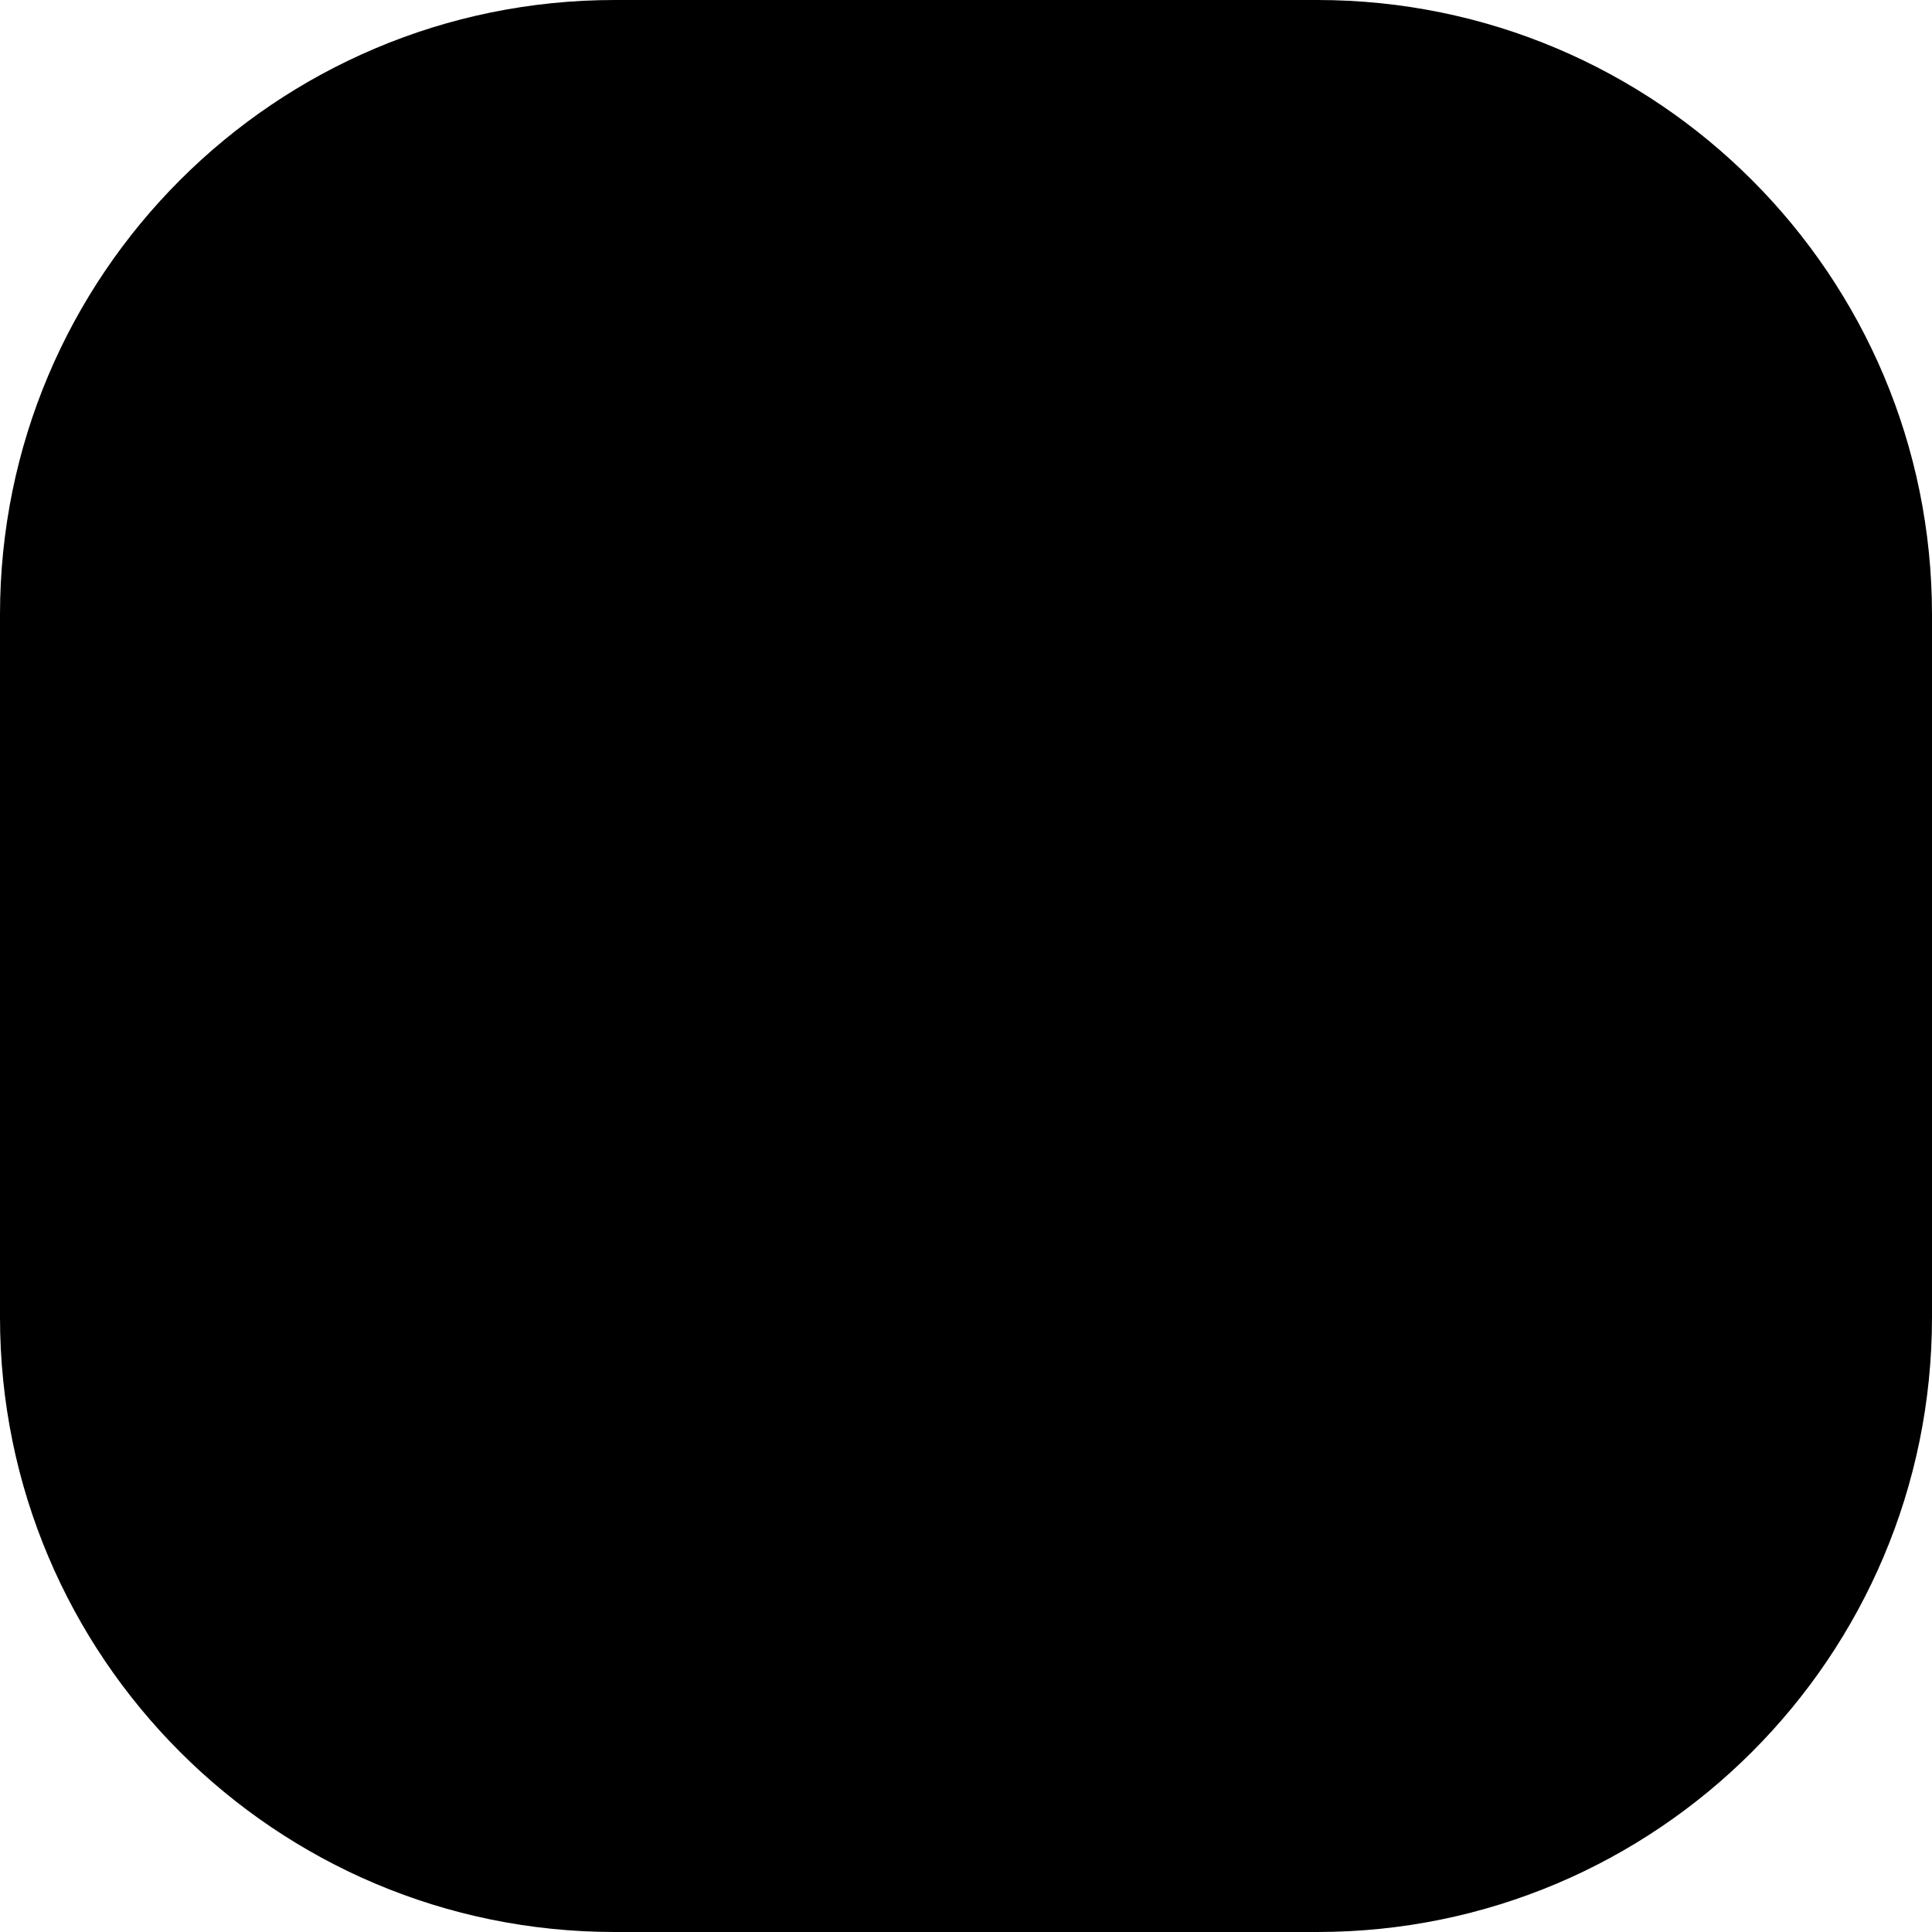
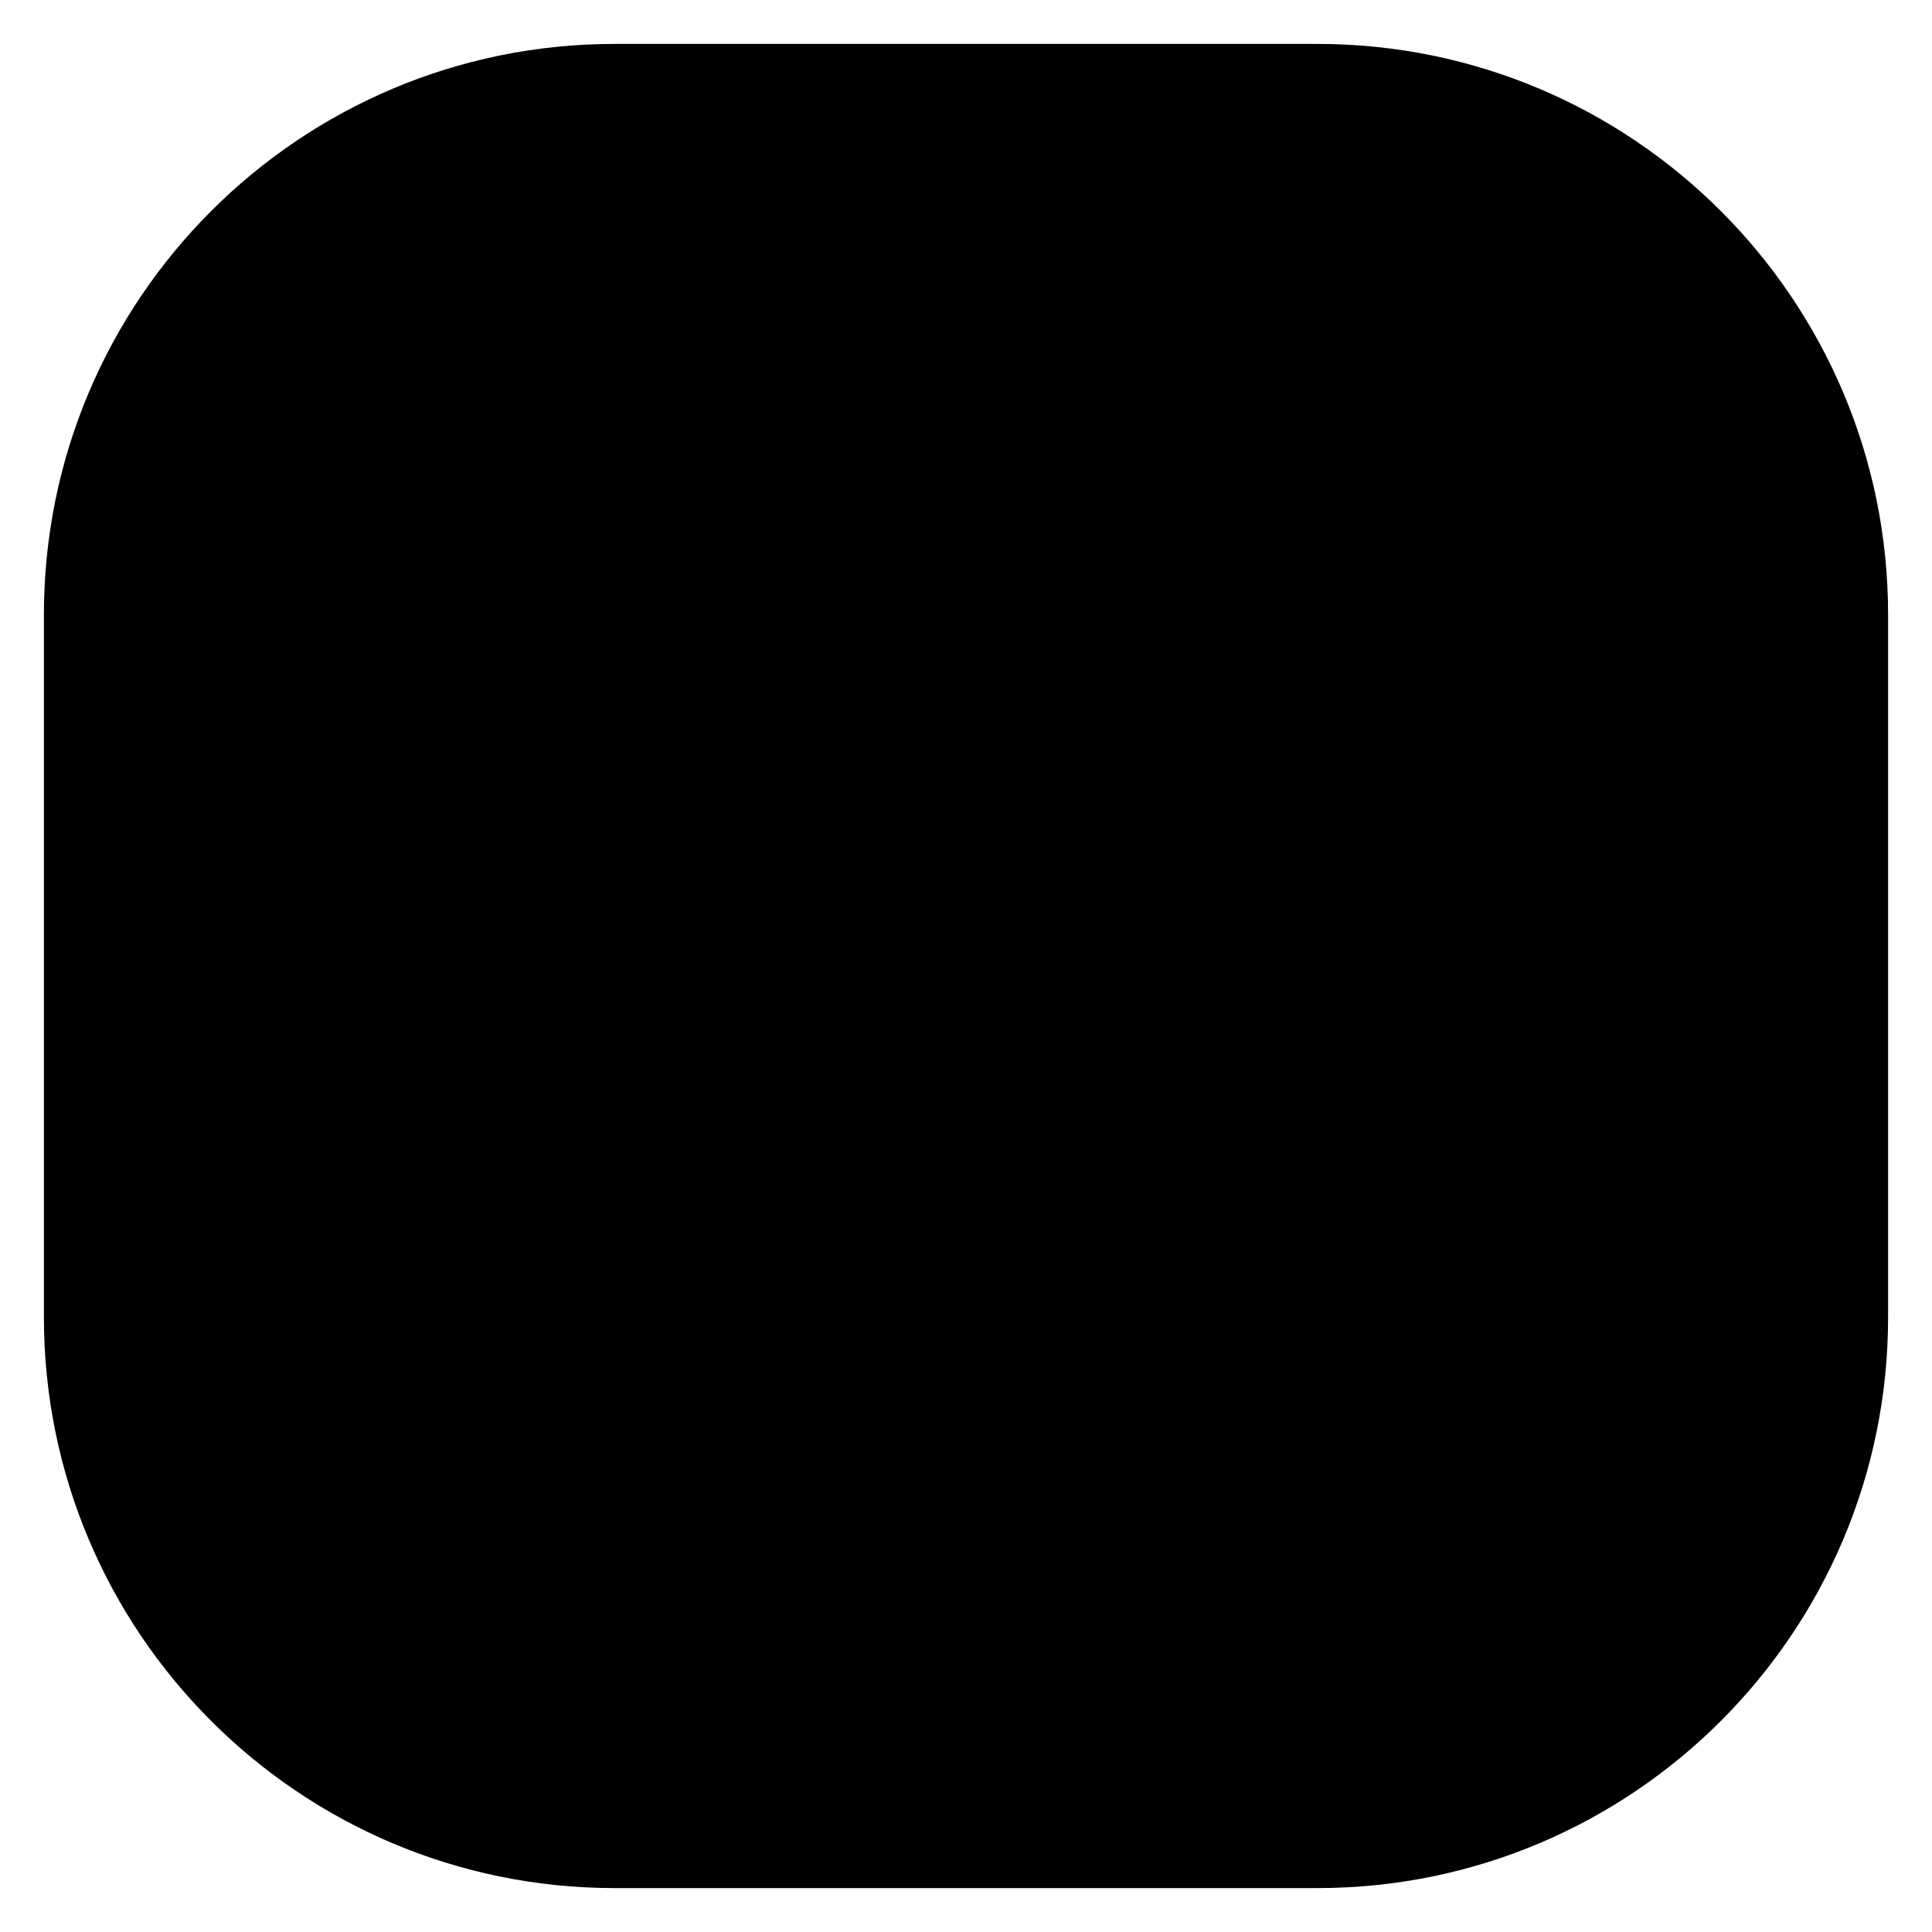
<svg xmlns="http://www.w3.org/2000/svg" viewBox="0 0 22 22" width="22" height="22">
  <style>
-     rect { fill: oklch(0.76 0.16 152); }
-     path { stroke: oklch(0.14 0.03 152); }
+     rect { fill: oklch(0.218 0.024 164.54); stroke: oklch(0.35 0.057 155.92); }
+     path { stroke: oklch(0.76 0.16 152); }
    @media (prefers-color-scheme: light) {
-       rect { fill: oklch(0.52 0.15 152); }
-       path { stroke: oklch(0.99 0.005 152); }
+       rect { fill: oklch(0.943 0.015 158.70); stroke: oklch(0.826 0.053 153.40); }
+       path { stroke: oklch(0.52 0.15 152); }
    }
  </style>
-   <rect width="22" height="22" rx="7" />
+   <rect x="0.5" y="0.5" width="21" height="21" rx="6.5" stroke-width="1" />
  <svg x="4.5" y="4.5" width="13" height="13" viewBox="0 0 24 24" fill="none">
    <path d="M20 6 9 17l-5-5" stroke-width="2.2" stroke-linecap="round" stroke-linejoin="round" />
  </svg>
</svg>
